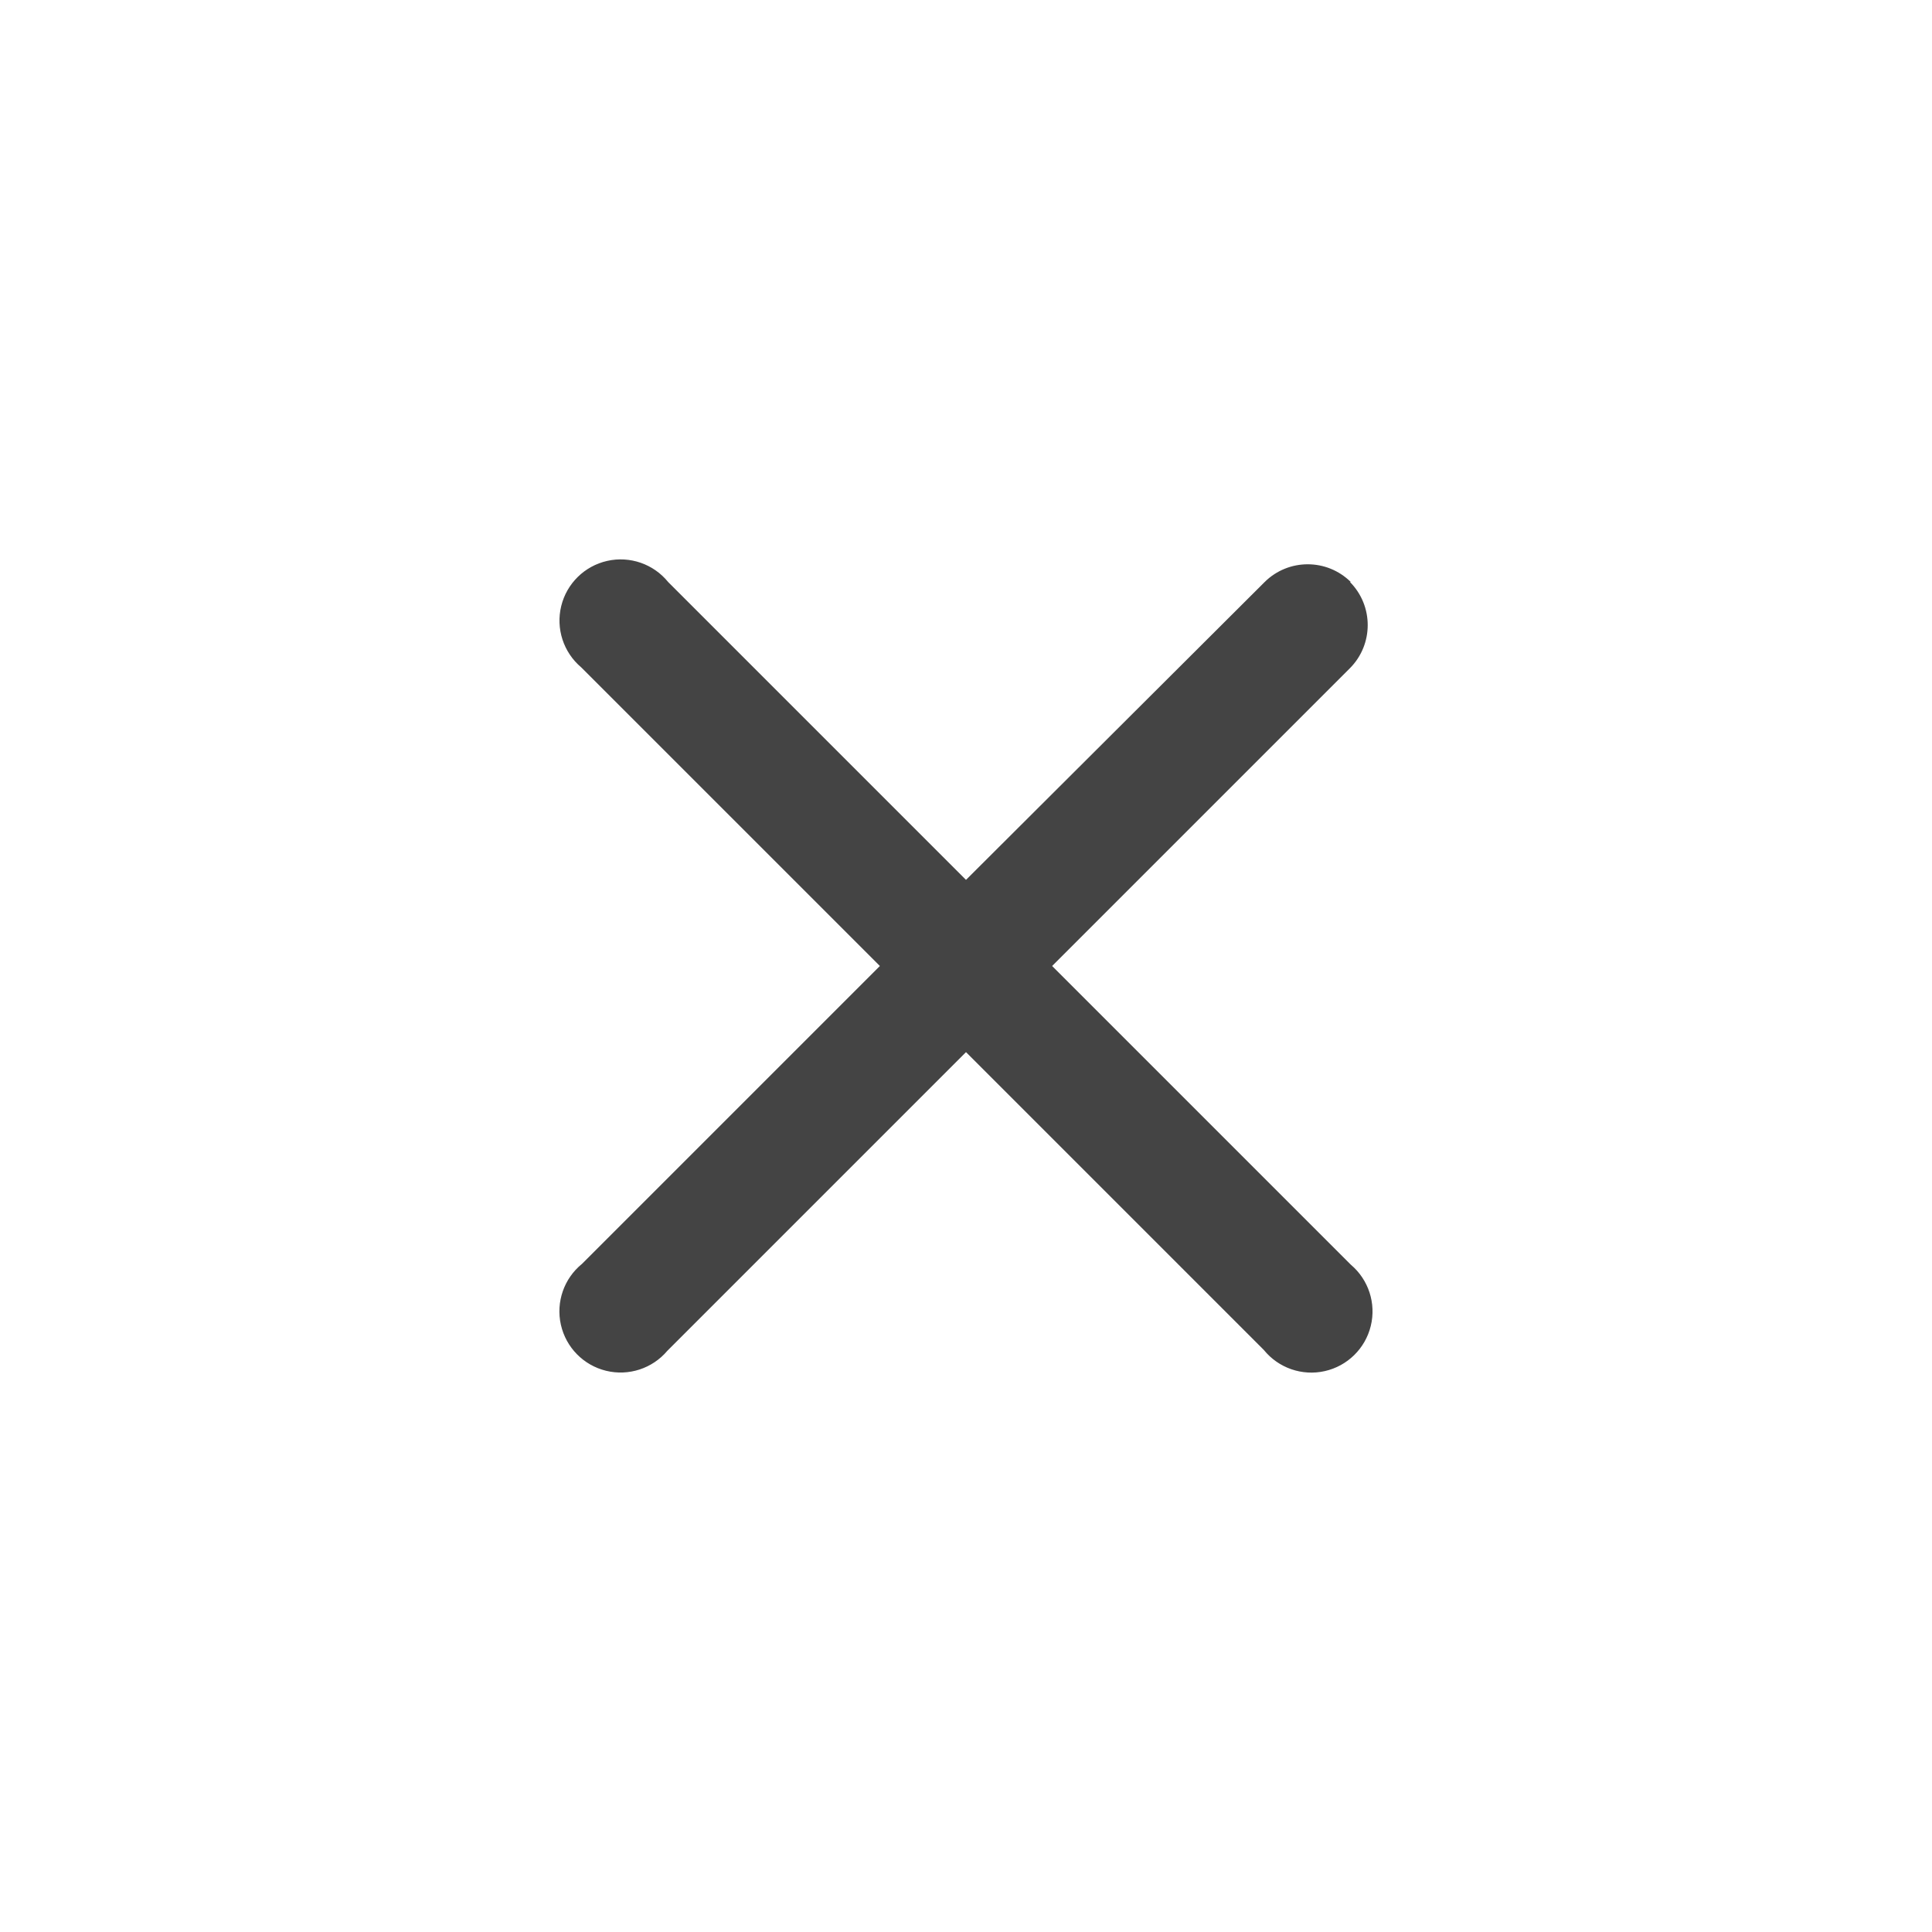
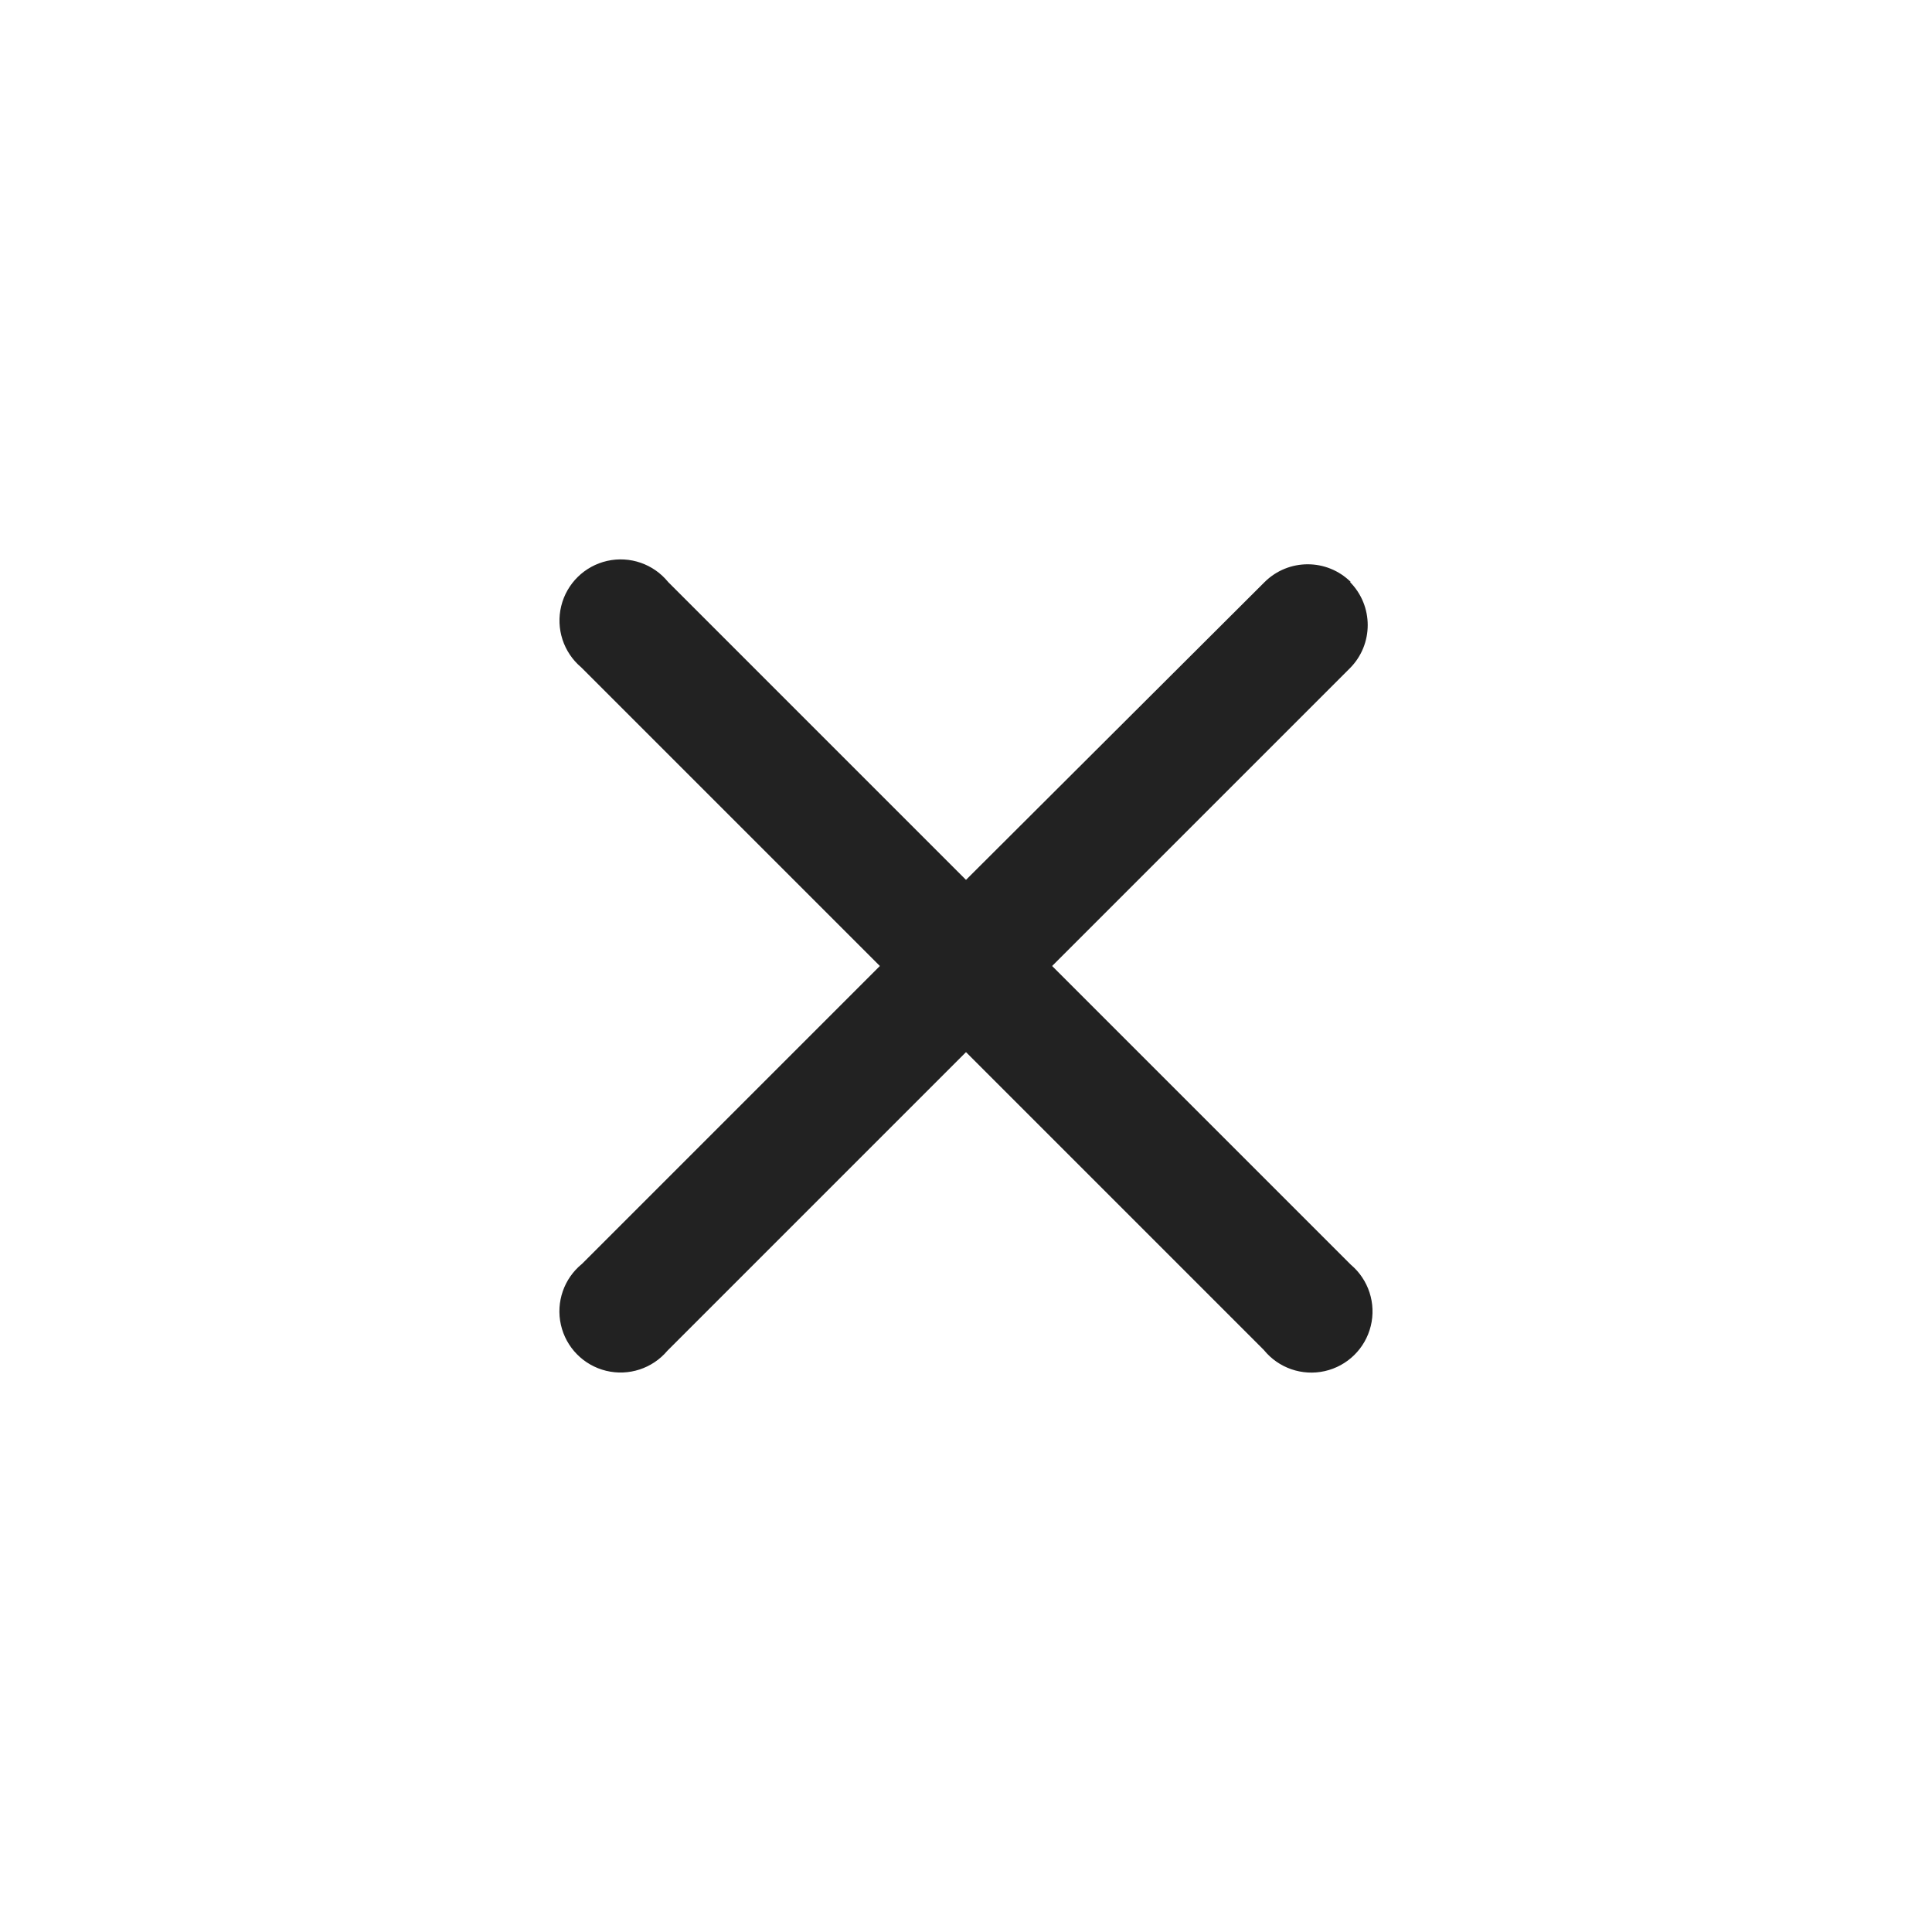
- <svg xmlns="http://www.w3.org/2000/svg" fill="#444" viewBox="0 0 24 24">
+ <svg xmlns="http://www.w3.org/2000/svg" fill="#222" viewBox="0 0 24 24">
  <path d="M16.78 7.23a.76.76 0 0 0-1.07 0L12 10.93l-3.7-3.7a.76.76 0 1 0-1.08 1.06L10.93 12l-3.7 3.7a.76.76 0 1 0 1.06 1.08L12 13.07l3.7 3.7a.76.76 0 1 0 1.08-1.06L13.07 12l3.7-3.7a.76.76 0 0 0 0-1.07z" />
</svg>
